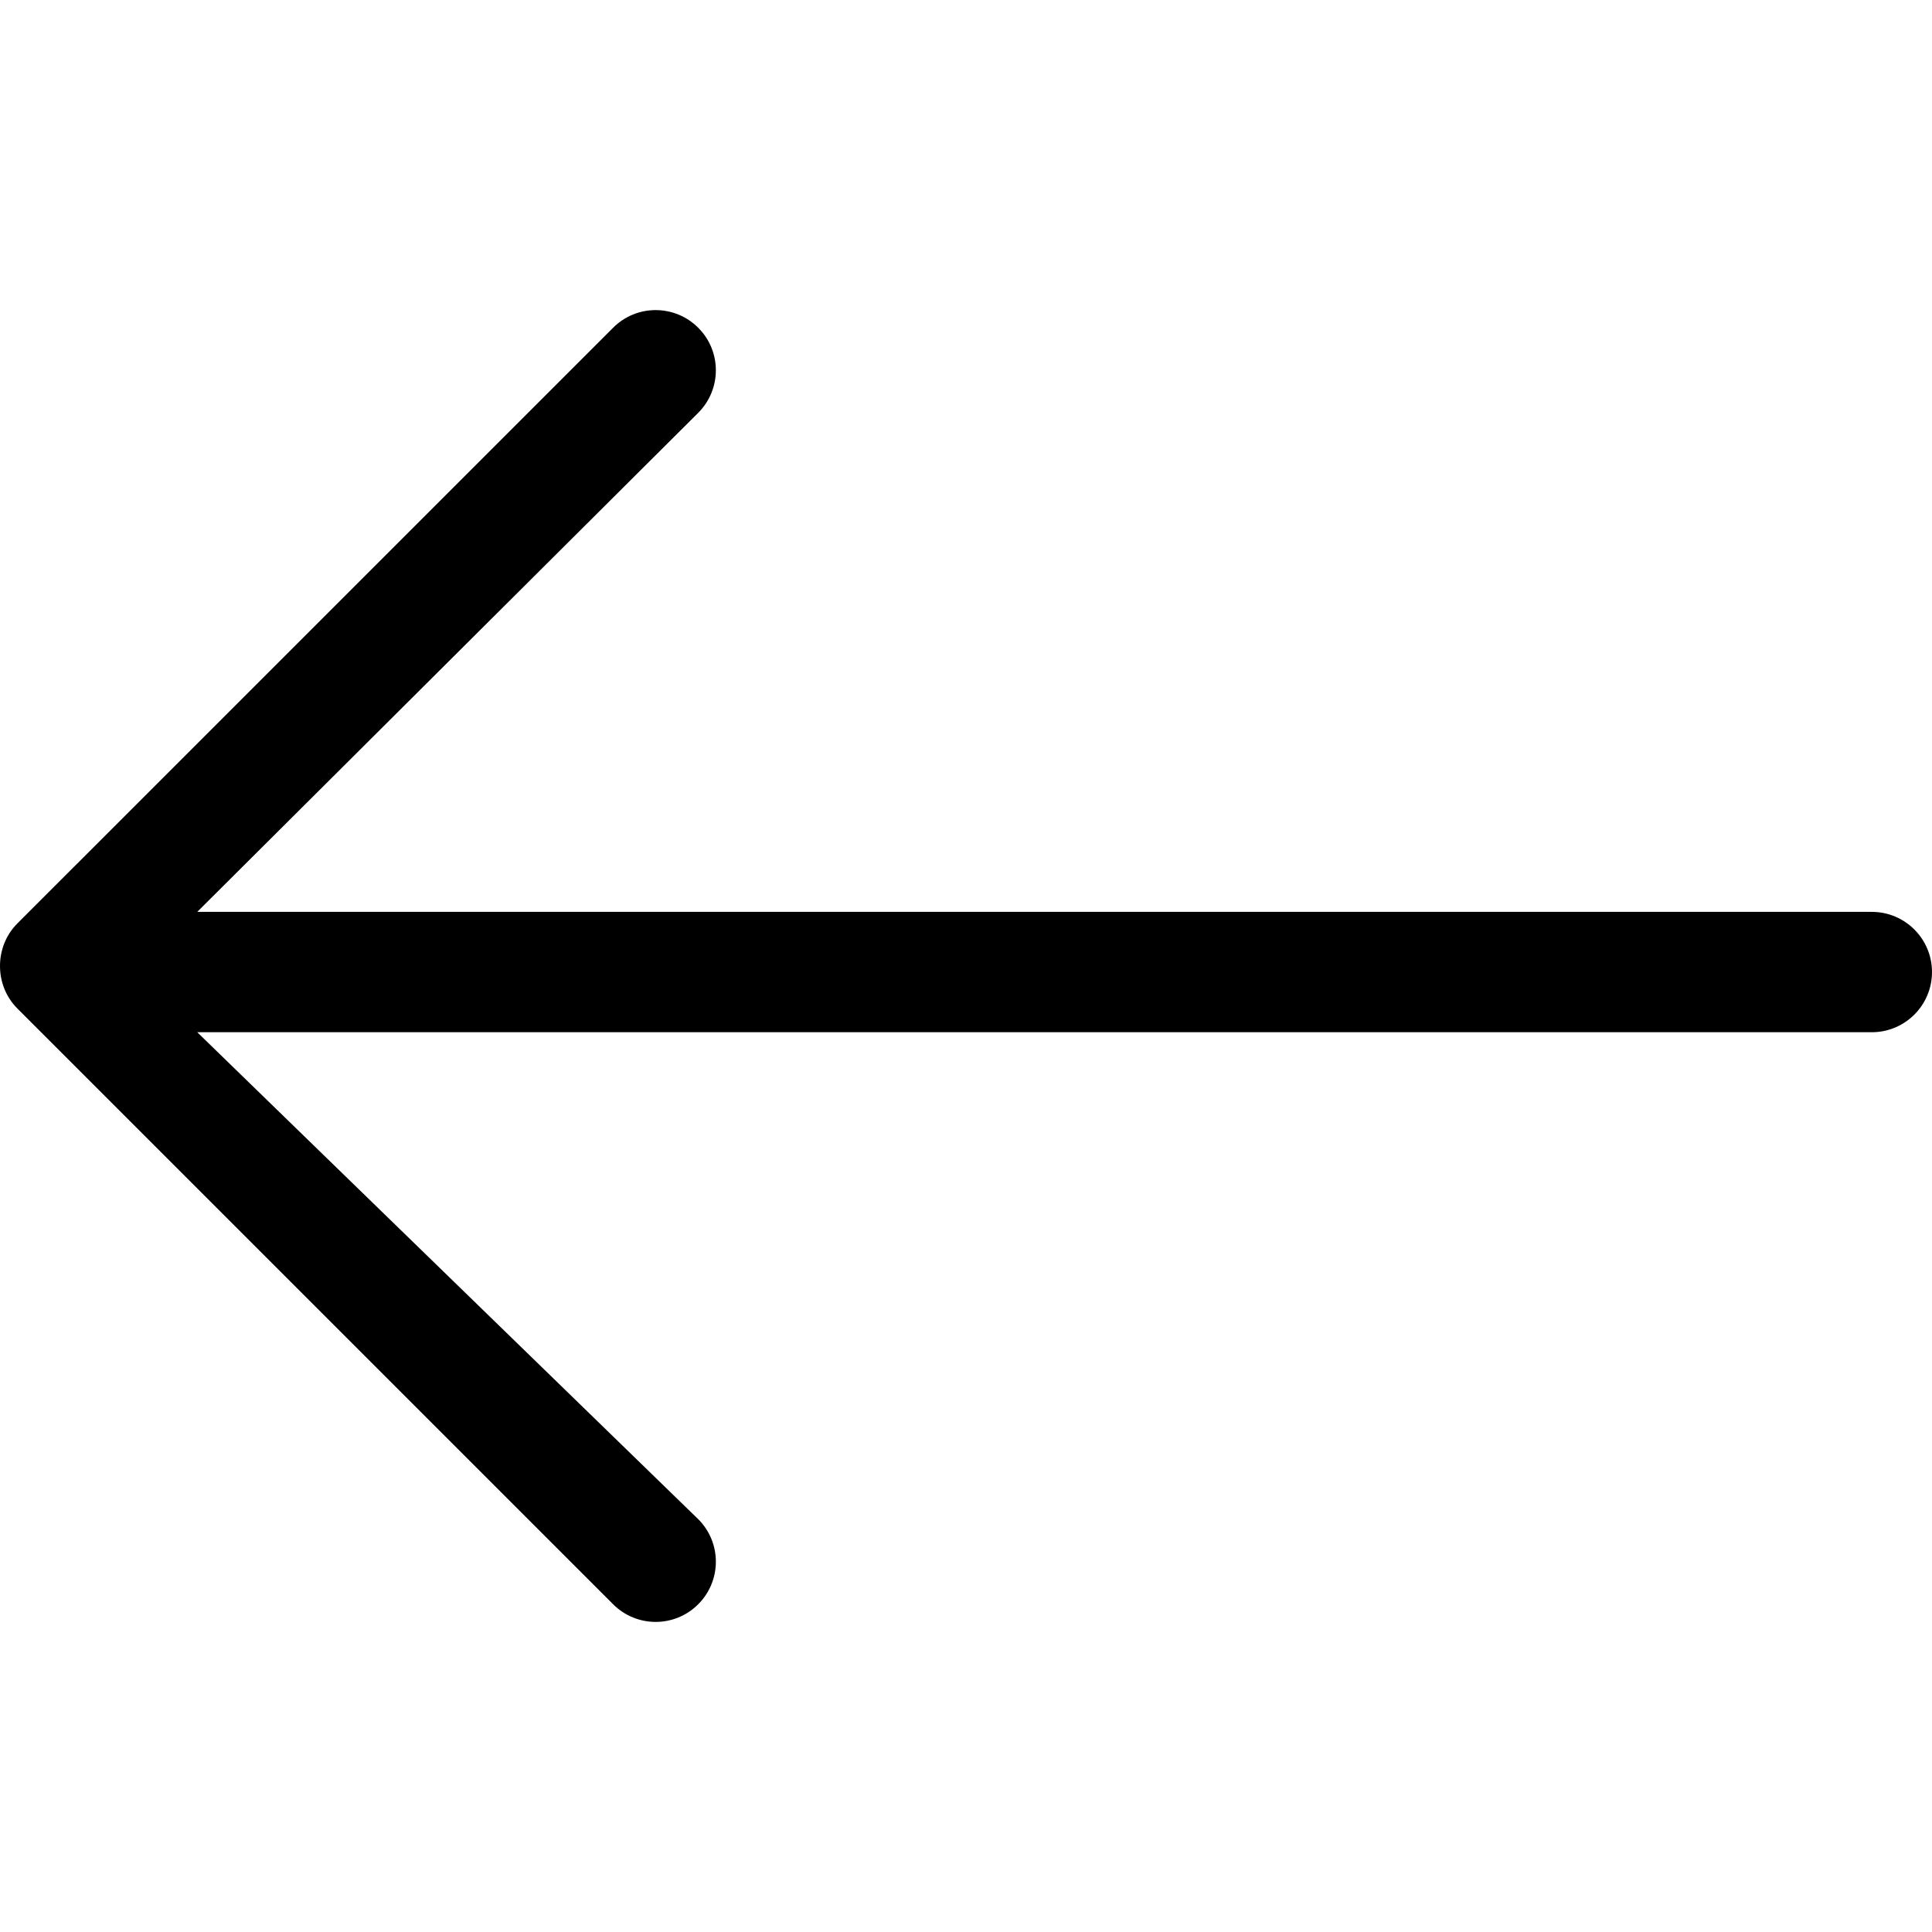
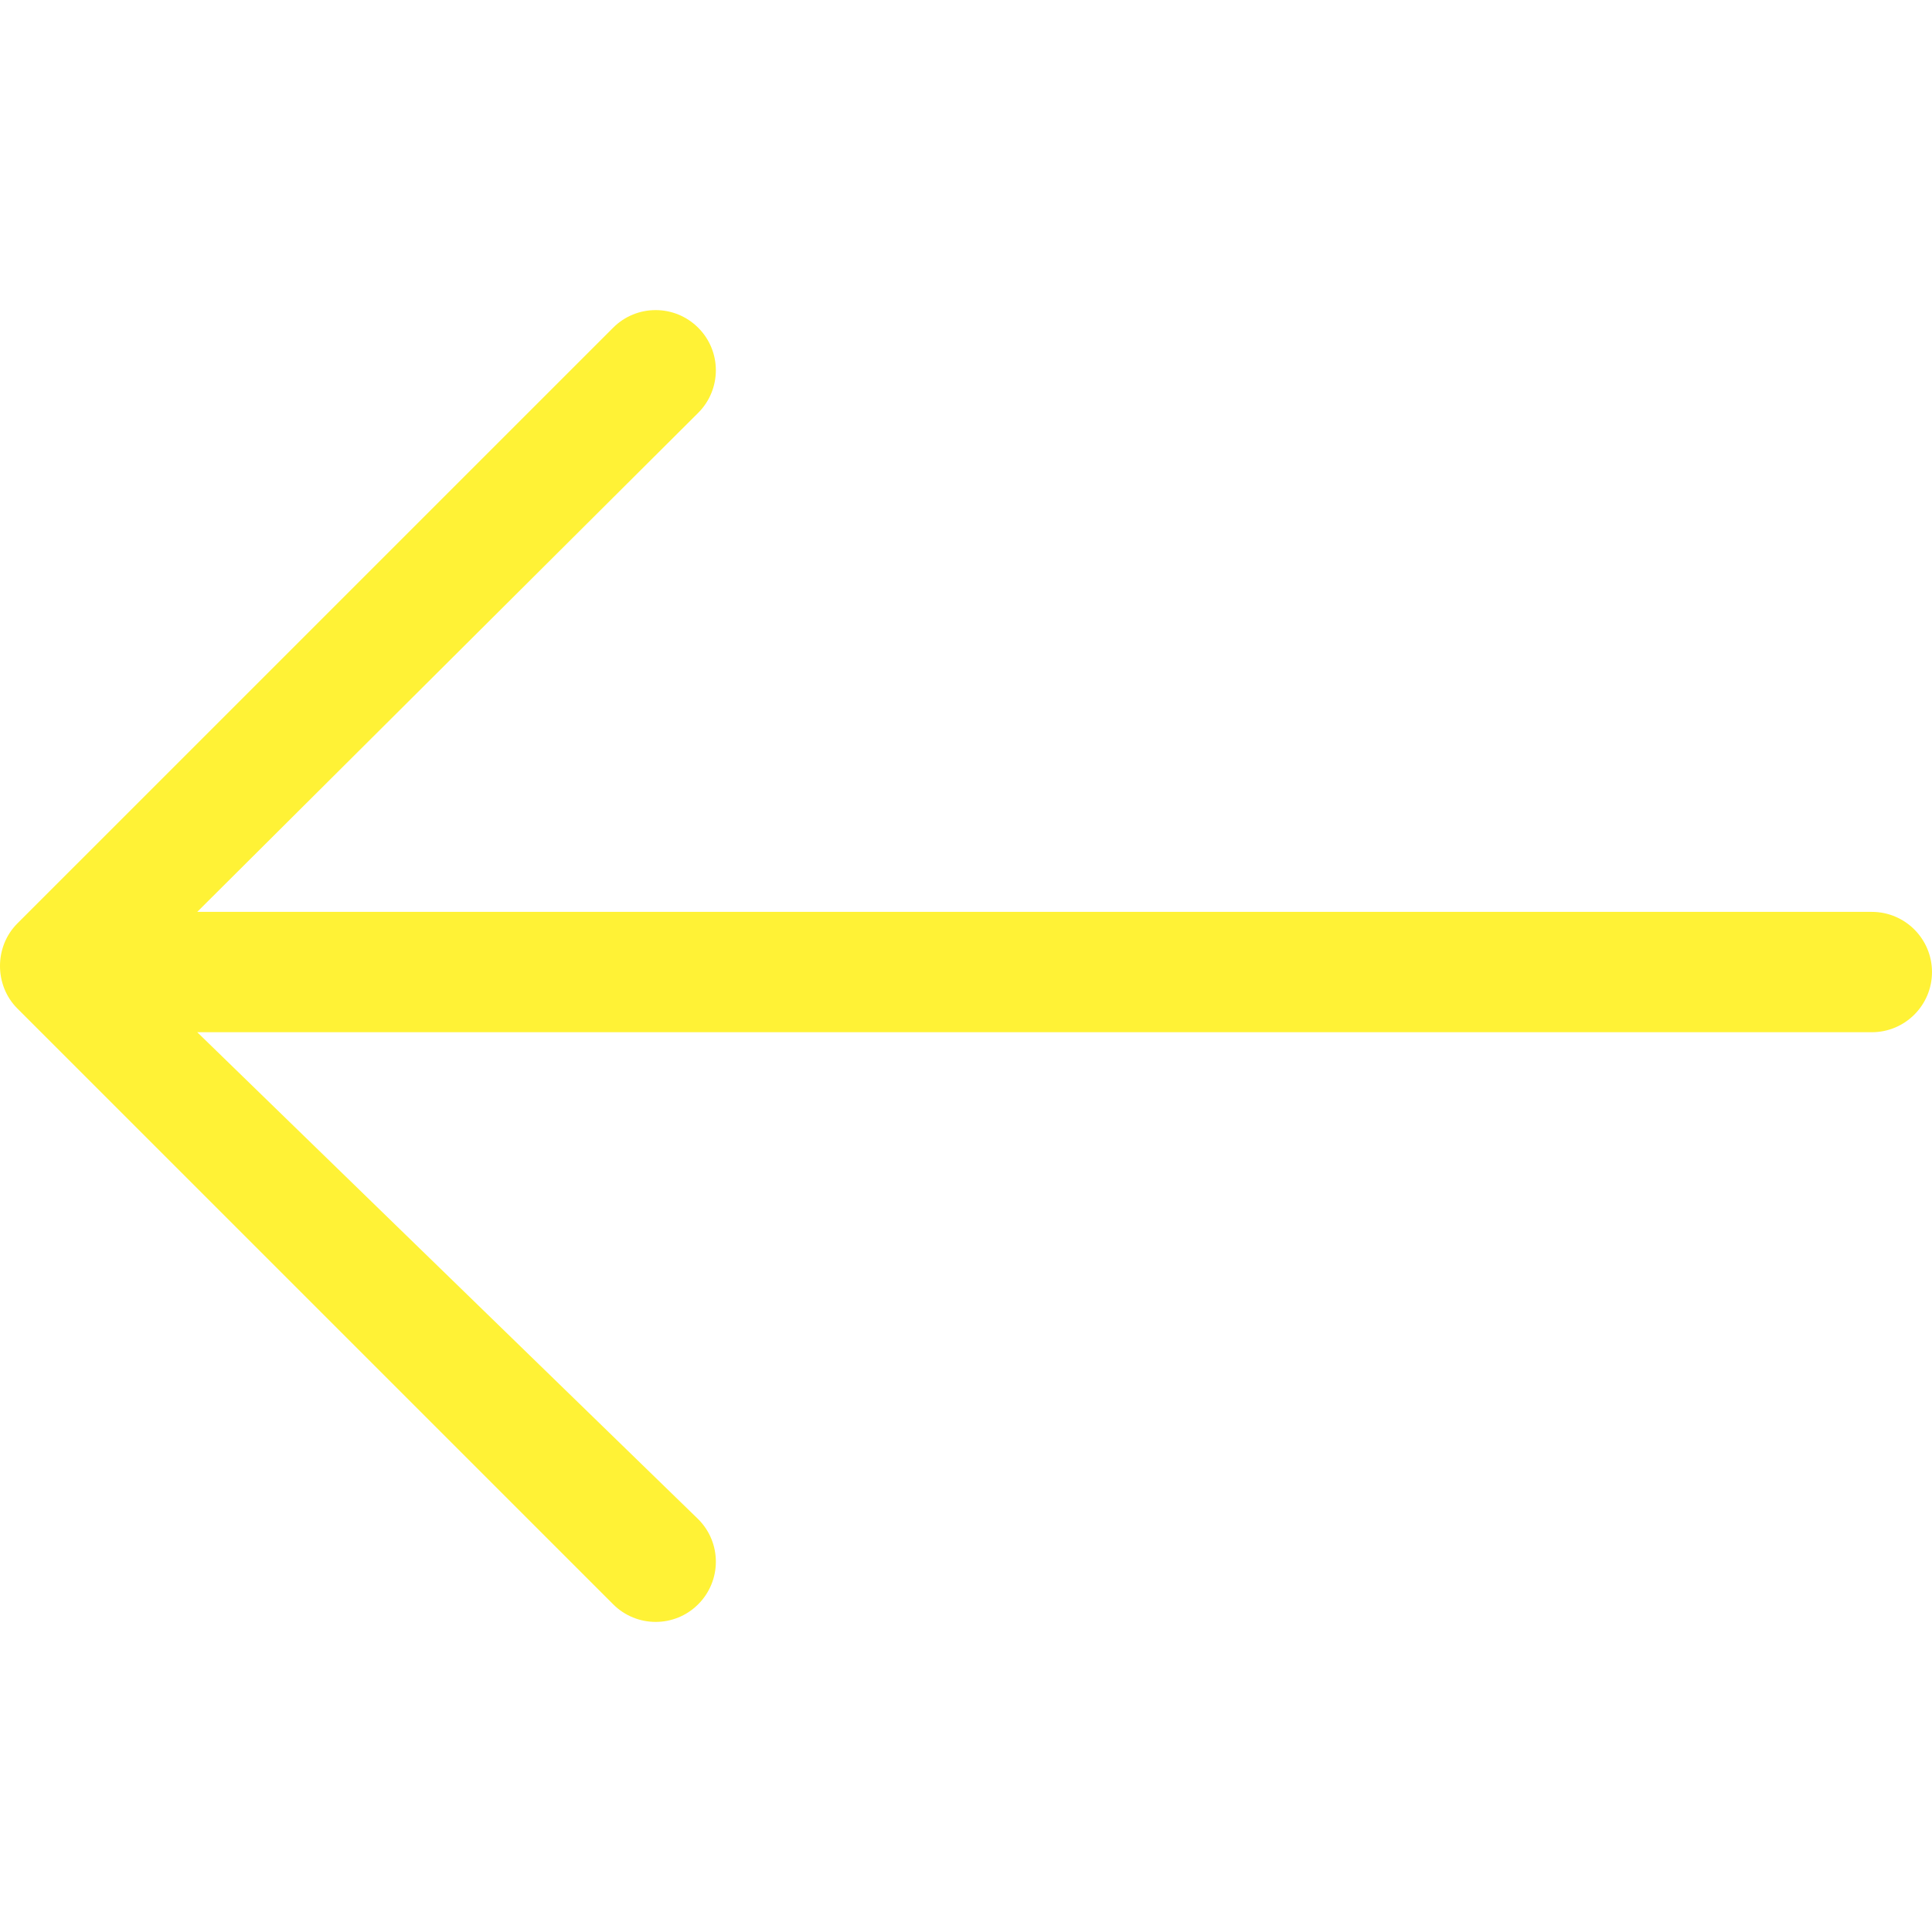
<svg xmlns="http://www.w3.org/2000/svg" version="1.1" id="Capa_1" x="0px" y="0px" viewBox="0 0 386.242 386.242" style="enable-background:new 0 0 386.242 386.242;" xml:space="preserve">
  <g>
-     <path id="Arrow_Back" d="M374.212,182.3H39.432l100.152-99.767c4.704-4.704,4.704-12.319,0-17.011   c-4.704-4.704-12.319-4.704-17.011,0L3.474,184.61c-4.632,4.632-4.632,12.379,0,17.011l119.1,119.1   c4.704,4.704,12.319,4.704,17.011,0c4.704-4.704,4.704-12.319,0-17.011L39.432,206.36h334.779c6.641,0,12.03-5.39,12.03-12.03   S380.852,182.3,374.212,182.3z" />
+     <path fill="#fff236" id="Arrow_Back" d="M374.212,182.3H39.432l100.152-99.767c4.704-4.704,4.704-12.319,0-17.011   c-4.704-4.704-12.319-4.704-17.011,0L3.474,184.61c-4.632,4.632-4.632,12.379,0,17.011l119.1,119.1   c4.704,4.704,12.319,4.704,17.011,0c4.704-4.704,4.704-12.319,0-17.011L39.432,206.36h334.779c6.641,0,12.03-5.39,12.03-12.03   S380.852,182.3,374.212,182.3z" />
  </g>
</svg>
